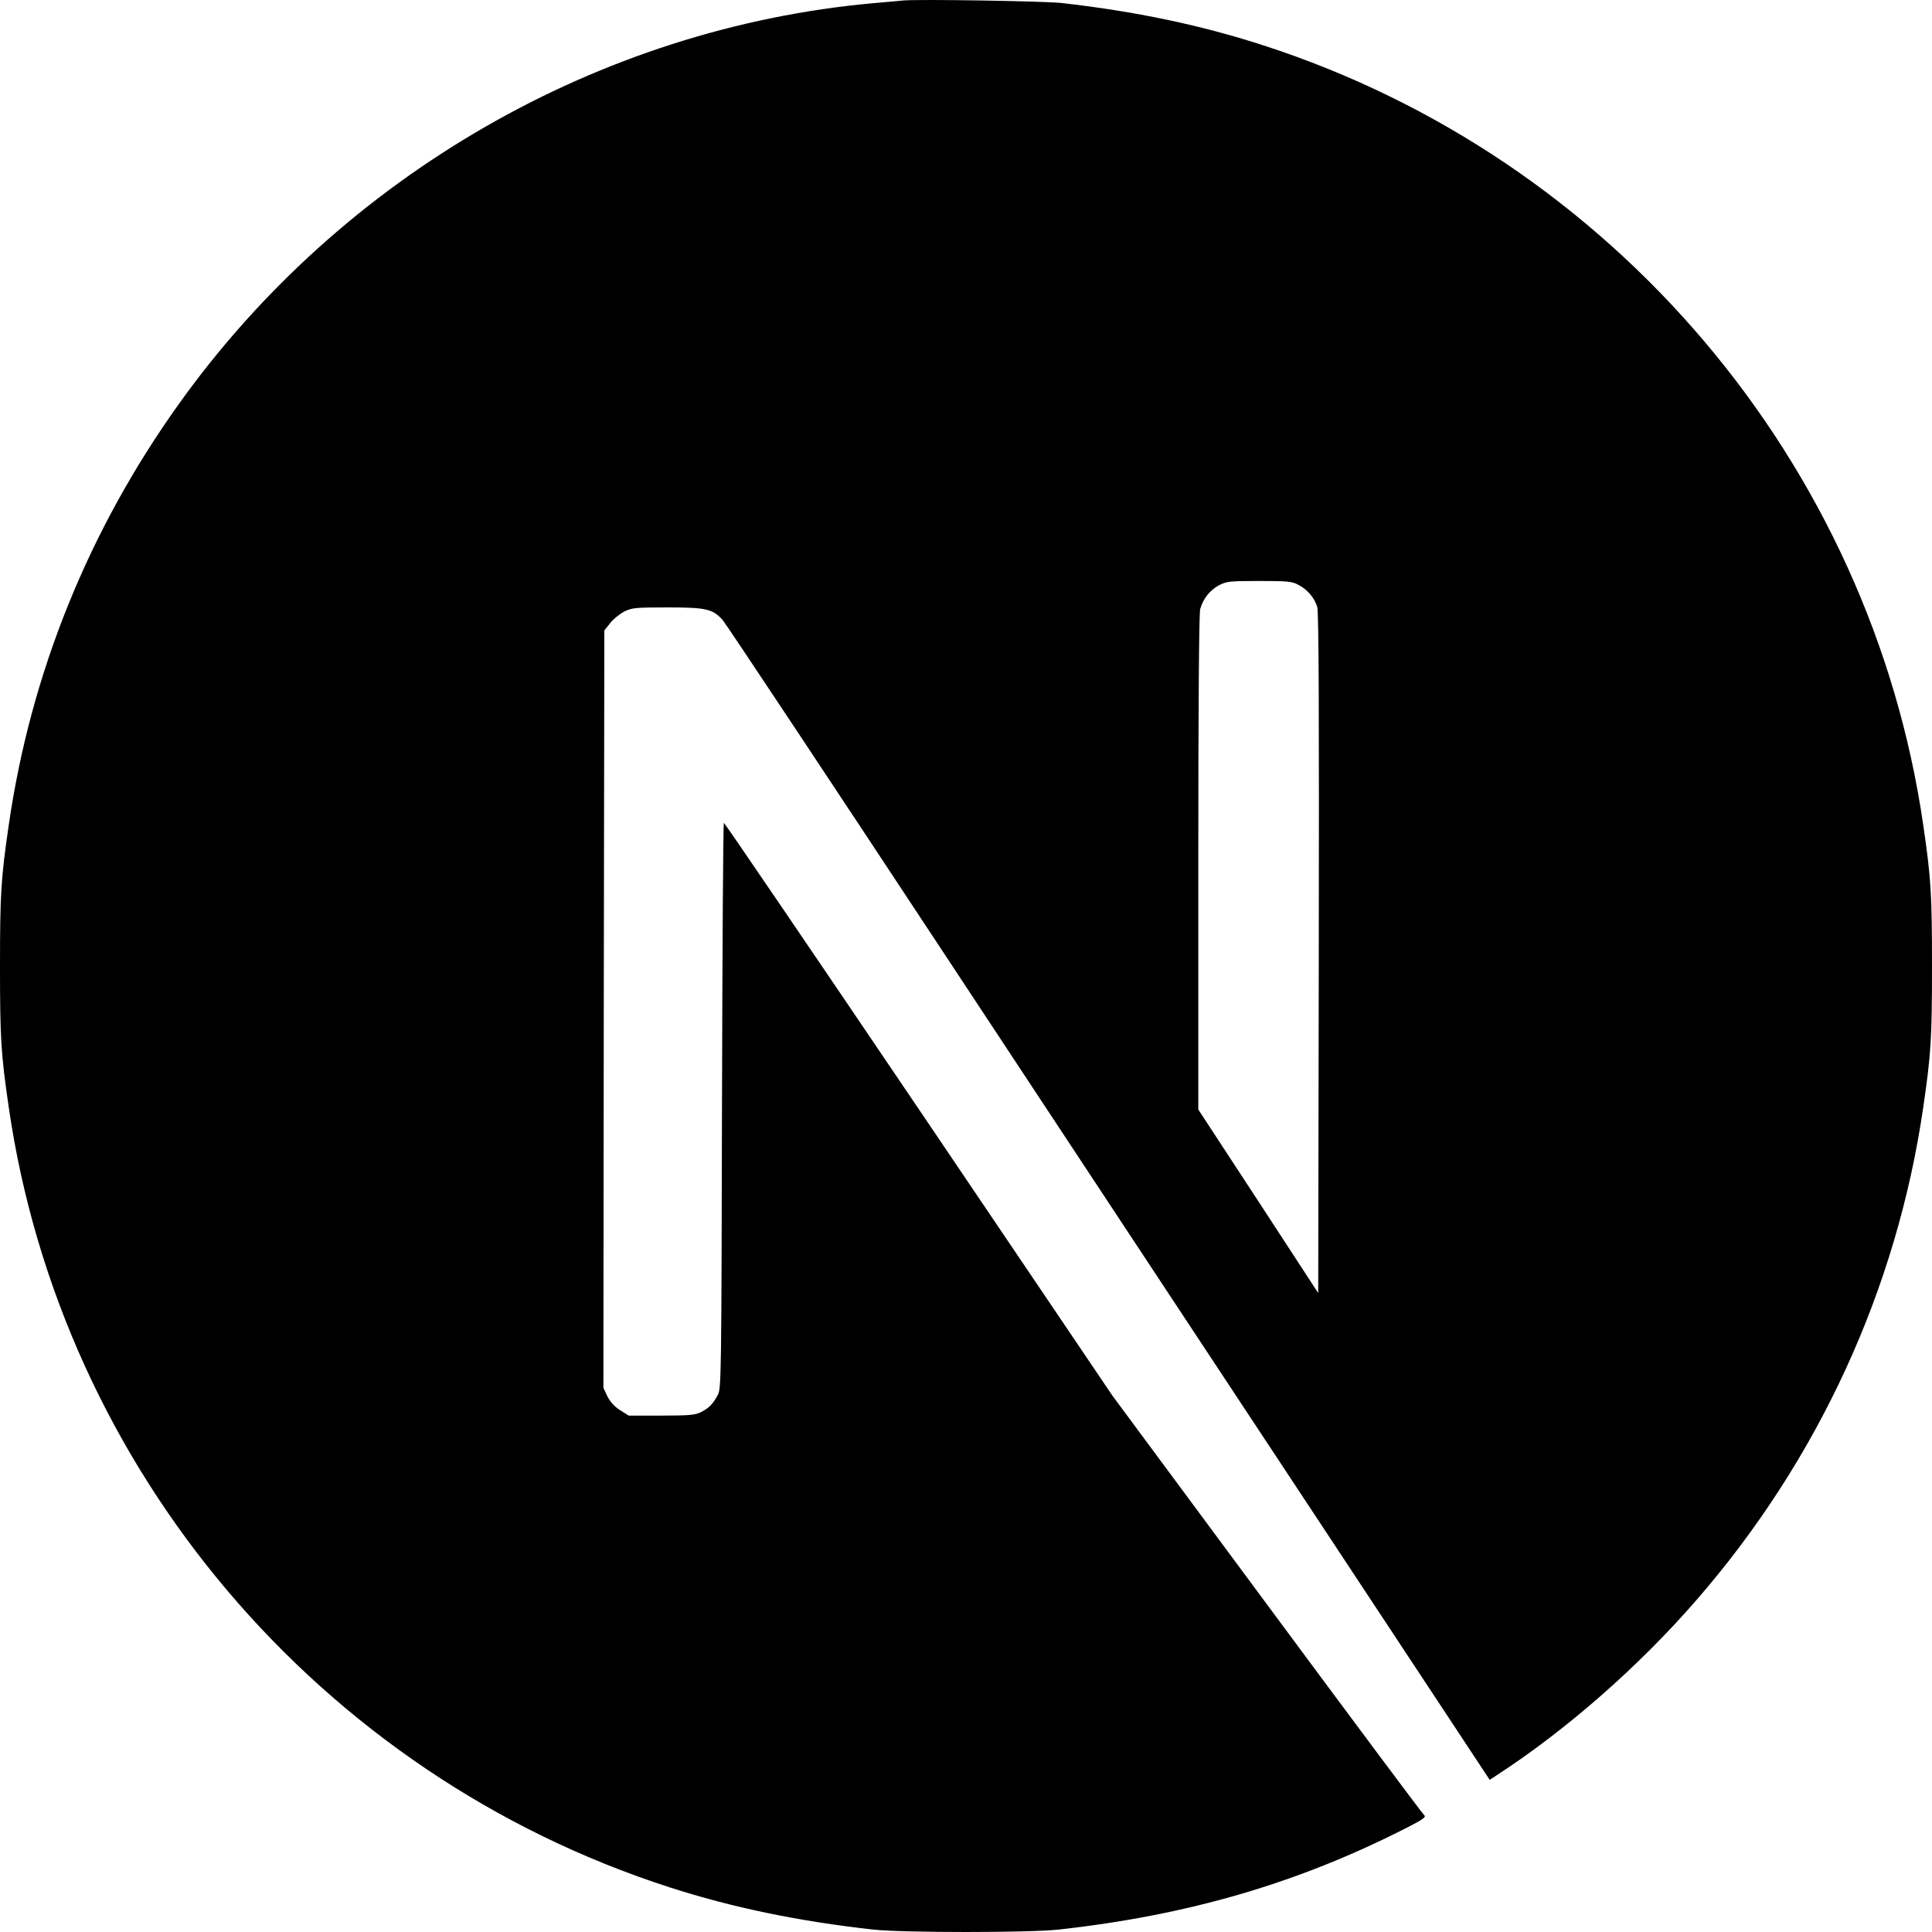
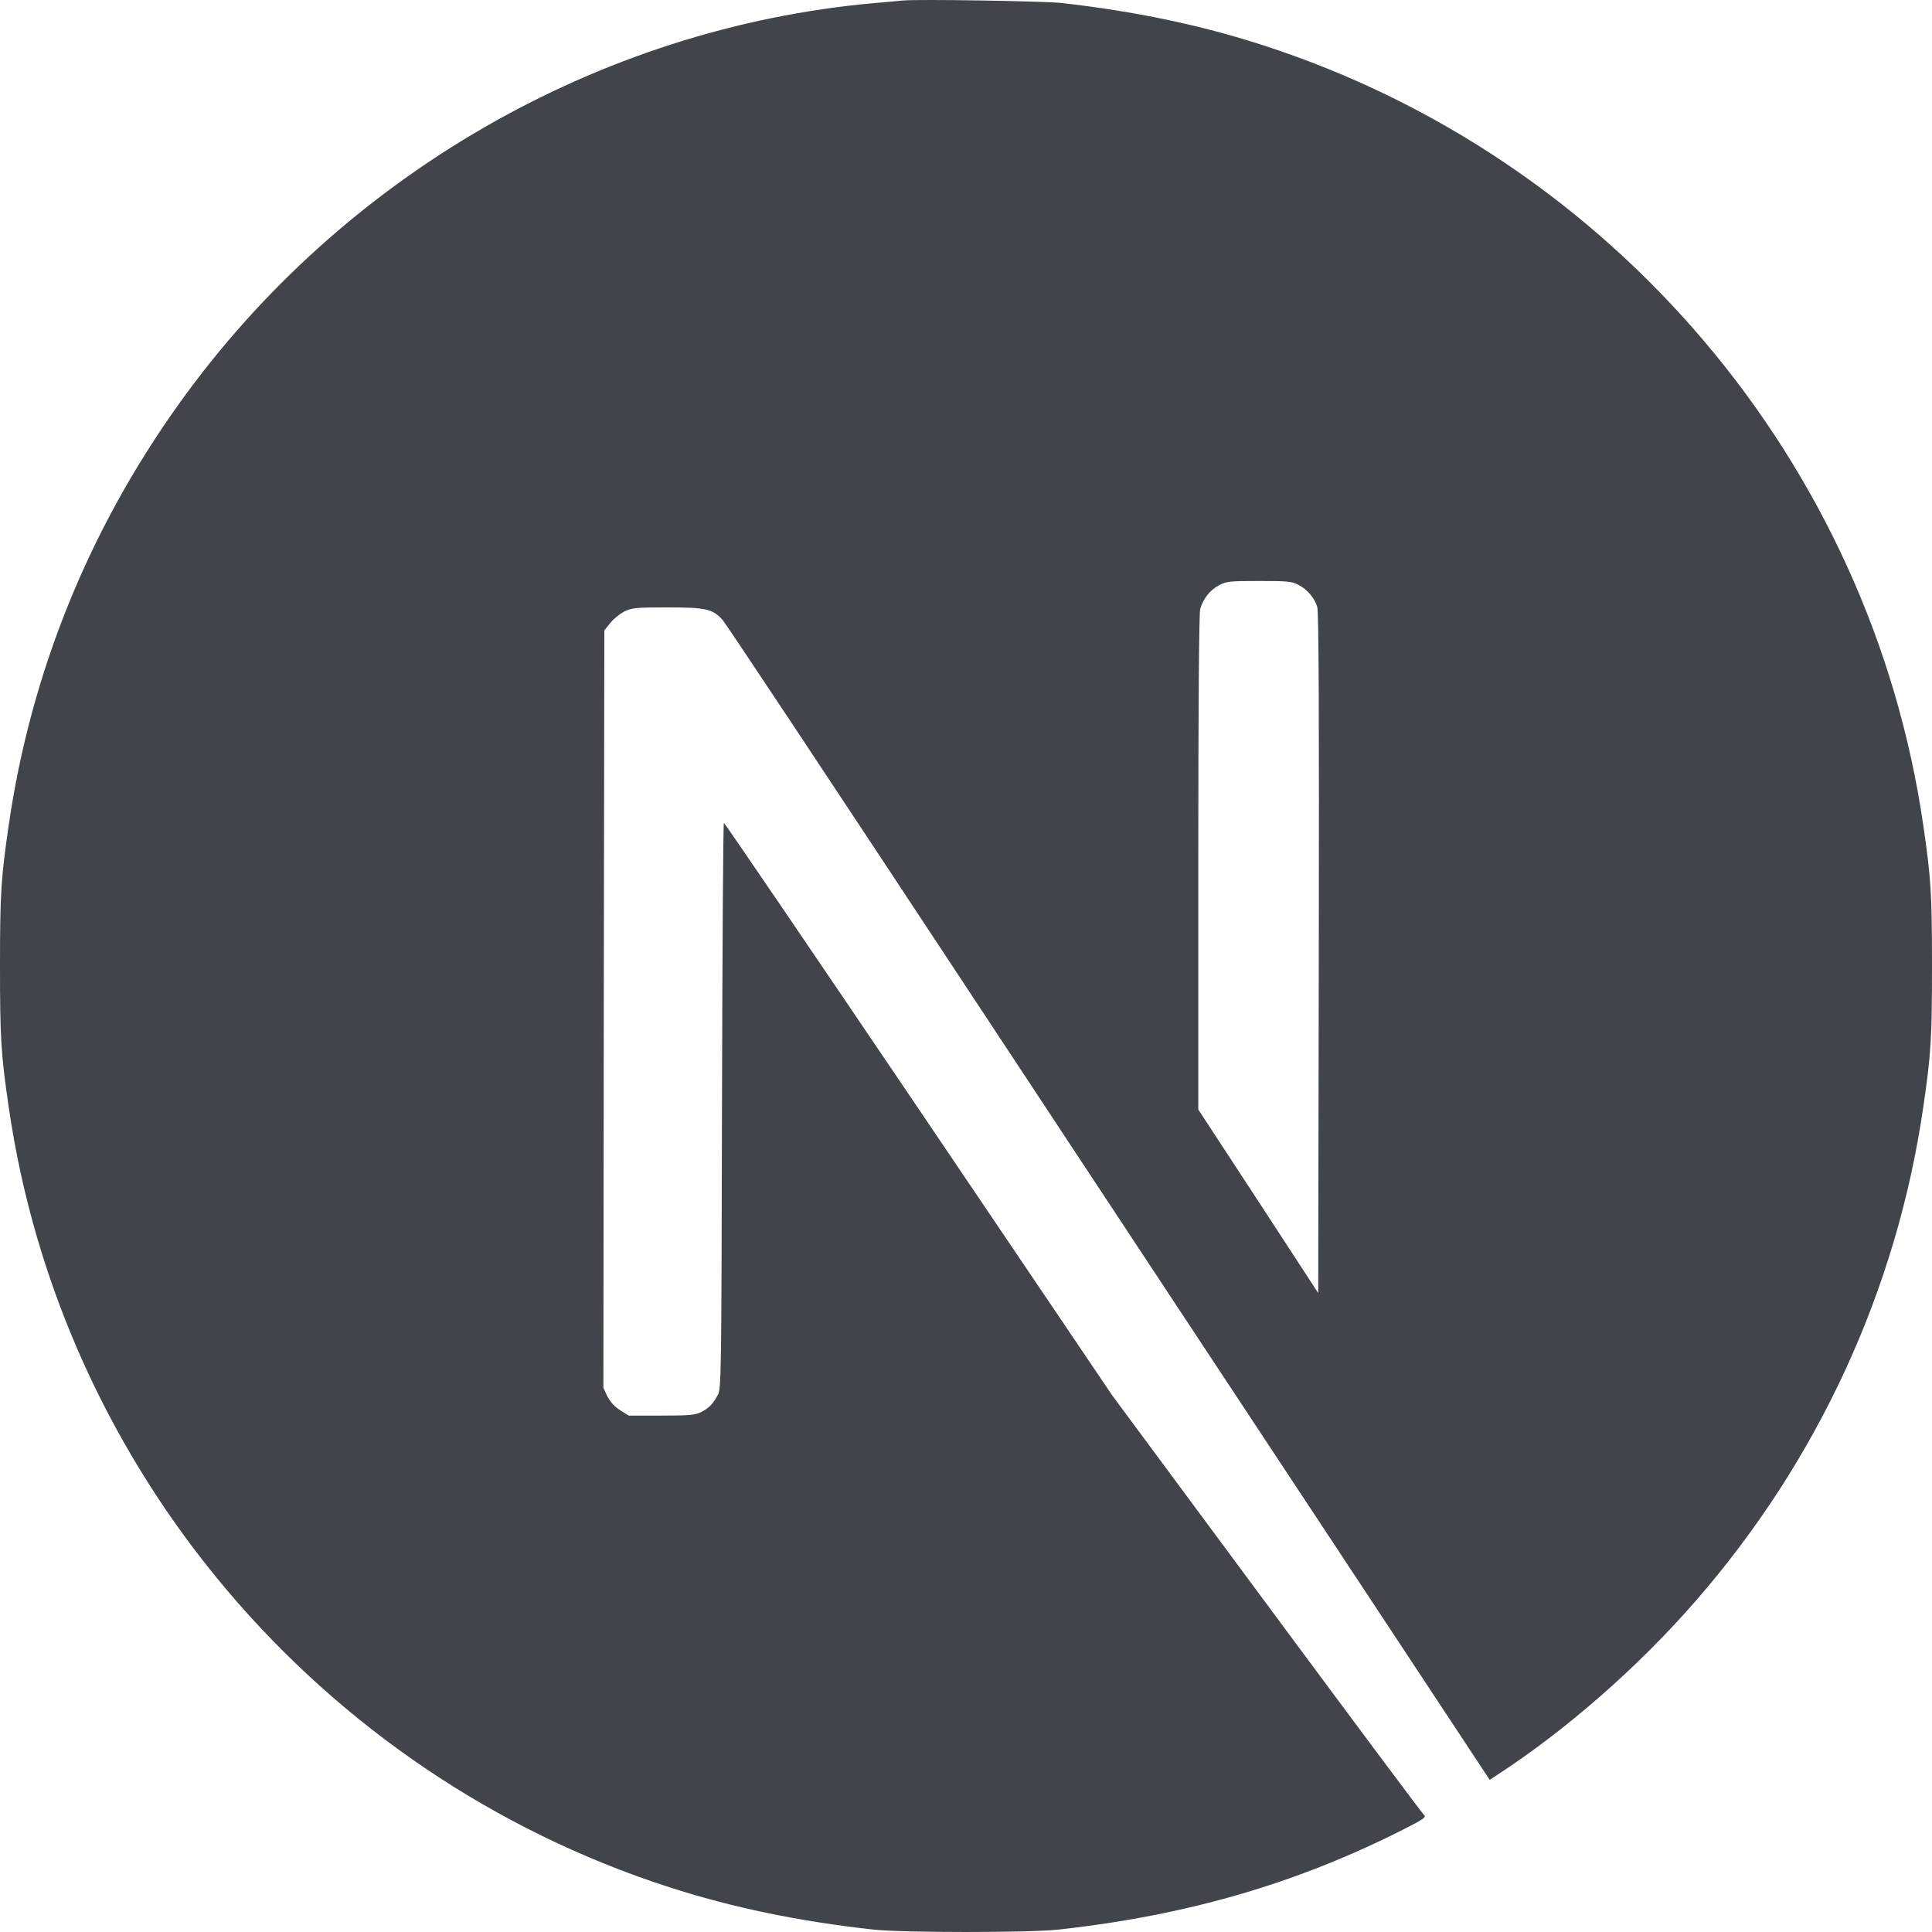
<svg xmlns="http://www.w3.org/2000/svg" width="800px" height="800px" viewBox="0 0 256 256" version="1.1" preserveAspectRatio="xMidYMid">
  <g>
-     <path d="M119.617,0.069 C119.066,0.119 117.315,0.294 115.738,0.419 C79.378,3.697 45.319,23.313 23.748,53.463 C11.736,70.227 4.054,89.243 1.151,109.385 C0.125,116.415 0,118.492 0,128.025 C0,137.558 0.125,139.635 1.151,146.666 C8.108,194.73 42.316,235.114 88.712,250.076 C97.02,252.754 105.778,254.58 115.738,255.681 C119.617,256.106 136.383,256.106 140.262,255.681 C157.454,253.779 172.018,249.526 186.382,242.195 C188.584,241.069 189.01,240.769 188.709,240.518 C188.509,240.368 179.125,227.783 167.864,212.57 L147.394,184.922 L121.744,146.966 C107.63,126.098 96.019,109.034 95.919,109.034 C95.819,109.009 95.718,125.873 95.668,146.465 C95.593,182.52 95.568,183.971 95.118,184.822 C94.467,186.048 93.967,186.549 92.916,187.099 C92.115,187.499 91.414,187.574 87.636,187.574 L83.306,187.574 L82.155,186.849 C81.404,186.373 80.854,185.748 80.479,185.022 L79.953,183.896 L80.003,133.73 L80.078,83.538 L80.854,82.562 C81.254,82.037 82.105,81.361 82.706,81.036 C83.732,80.536 84.132,80.486 88.461,80.486 C93.566,80.486 94.417,80.686 95.743,82.137 C96.119,82.537 110.007,103.455 126.624,128.651 C143.24,153.846 165.962,188.25 177.123,205.139 L197.393,235.84 L198.419,235.164 C207.503,229.259 217.112,220.852 224.719,212.095 C240.91,193.504 251.345,170.836 254.849,146.666 C255.875,139.635 256,137.558 256,128.025 C256,118.492 255.875,116.415 254.849,109.385 C247.892,61.32 213.684,20.936 167.288,5.974 C159.105,3.322 150.397,1.495 140.637,0.394 C138.235,0.144 121.694,-0.131 119.617,0.069 L119.617,0.069 Z M172.018,77.483 C173.219,78.084 174.195,79.235 174.545,80.436 C174.746,81.086 174.796,94.998 174.746,126.349 L174.671,171.336 L166.738,159.176 L158.78,147.016 L158.78,114.314 C158.78,93.171 158.88,81.286 159.03,80.711 C159.431,79.31 160.307,78.209 161.508,77.558 C162.534,77.033 162.909,76.983 166.838,76.983 C170.542,76.983 171.192,77.033 172.018,77.483 Z" fill="#000000">
+     <path d="M119.617,0.069 C119.066,0.119 117.315,0.294 115.738,0.419 C79.378,3.697 45.319,23.313 23.748,53.463 C11.736,70.227 4.054,89.243 1.151,109.385 C0.125,116.415 0,118.492 0,128.025 C0,137.558 0.125,139.635 1.151,146.666 C8.108,194.73 42.316,235.114 88.712,250.076 C97.02,252.754 105.778,254.58 115.738,255.681 C119.617,256.106 136.383,256.106 140.262,255.681 C157.454,253.779 172.018,249.526 186.382,242.195 C188.584,241.069 189.01,240.769 188.709,240.518 C188.509,240.368 179.125,227.783 167.864,212.57 L147.394,184.922 L121.744,146.966 C107.63,126.098 96.019,109.034 95.919,109.034 C95.819,109.009 95.718,125.873 95.668,146.465 C95.593,182.52 95.568,183.971 95.118,184.822 C94.467,186.048 93.967,186.549 92.916,187.099 C92.115,187.499 91.414,187.574 87.636,187.574 L83.306,187.574 L82.155,186.849 C81.404,186.373 80.854,185.748 80.479,185.022 L79.953,183.896 L80.003,133.73 L80.078,83.538 L80.854,82.562 C81.254,82.037 82.105,81.361 82.706,81.036 C83.732,80.536 84.132,80.486 88.461,80.486 C93.566,80.486 94.417,80.686 95.743,82.137 C96.119,82.537 110.007,103.455 126.624,128.651 C143.24,153.846 165.962,188.25 177.123,205.139 L197.393,235.84 L198.419,235.164 C207.503,229.259 217.112,220.852 224.719,212.095 C240.91,193.504 251.345,170.836 254.849,146.666 C255.875,139.635 256,137.558 256,128.025 C256,118.492 255.875,116.415 254.849,109.385 C247.892,61.32 213.684,20.936 167.288,5.974 C159.105,3.322 150.397,1.495 140.637,0.394 C138.235,0.144 121.694,-0.131 119.617,0.069 L119.617,0.069 Z M172.018,77.483 C173.219,78.084 174.195,79.235 174.545,80.436 C174.746,81.086 174.796,94.998 174.746,126.349 L174.671,171.336 L166.738,159.176 L158.78,147.016 L158.78,114.314 C158.78,93.171 158.88,81.286 159.03,80.711 C159.431,79.31 160.307,78.209 161.508,77.558 C162.534,77.033 162.909,76.983 166.838,76.983 C170.542,76.983 171.192,77.033 172.018,77.483 Z" fill="#41444b">

</path>
  </g>
</svg>
